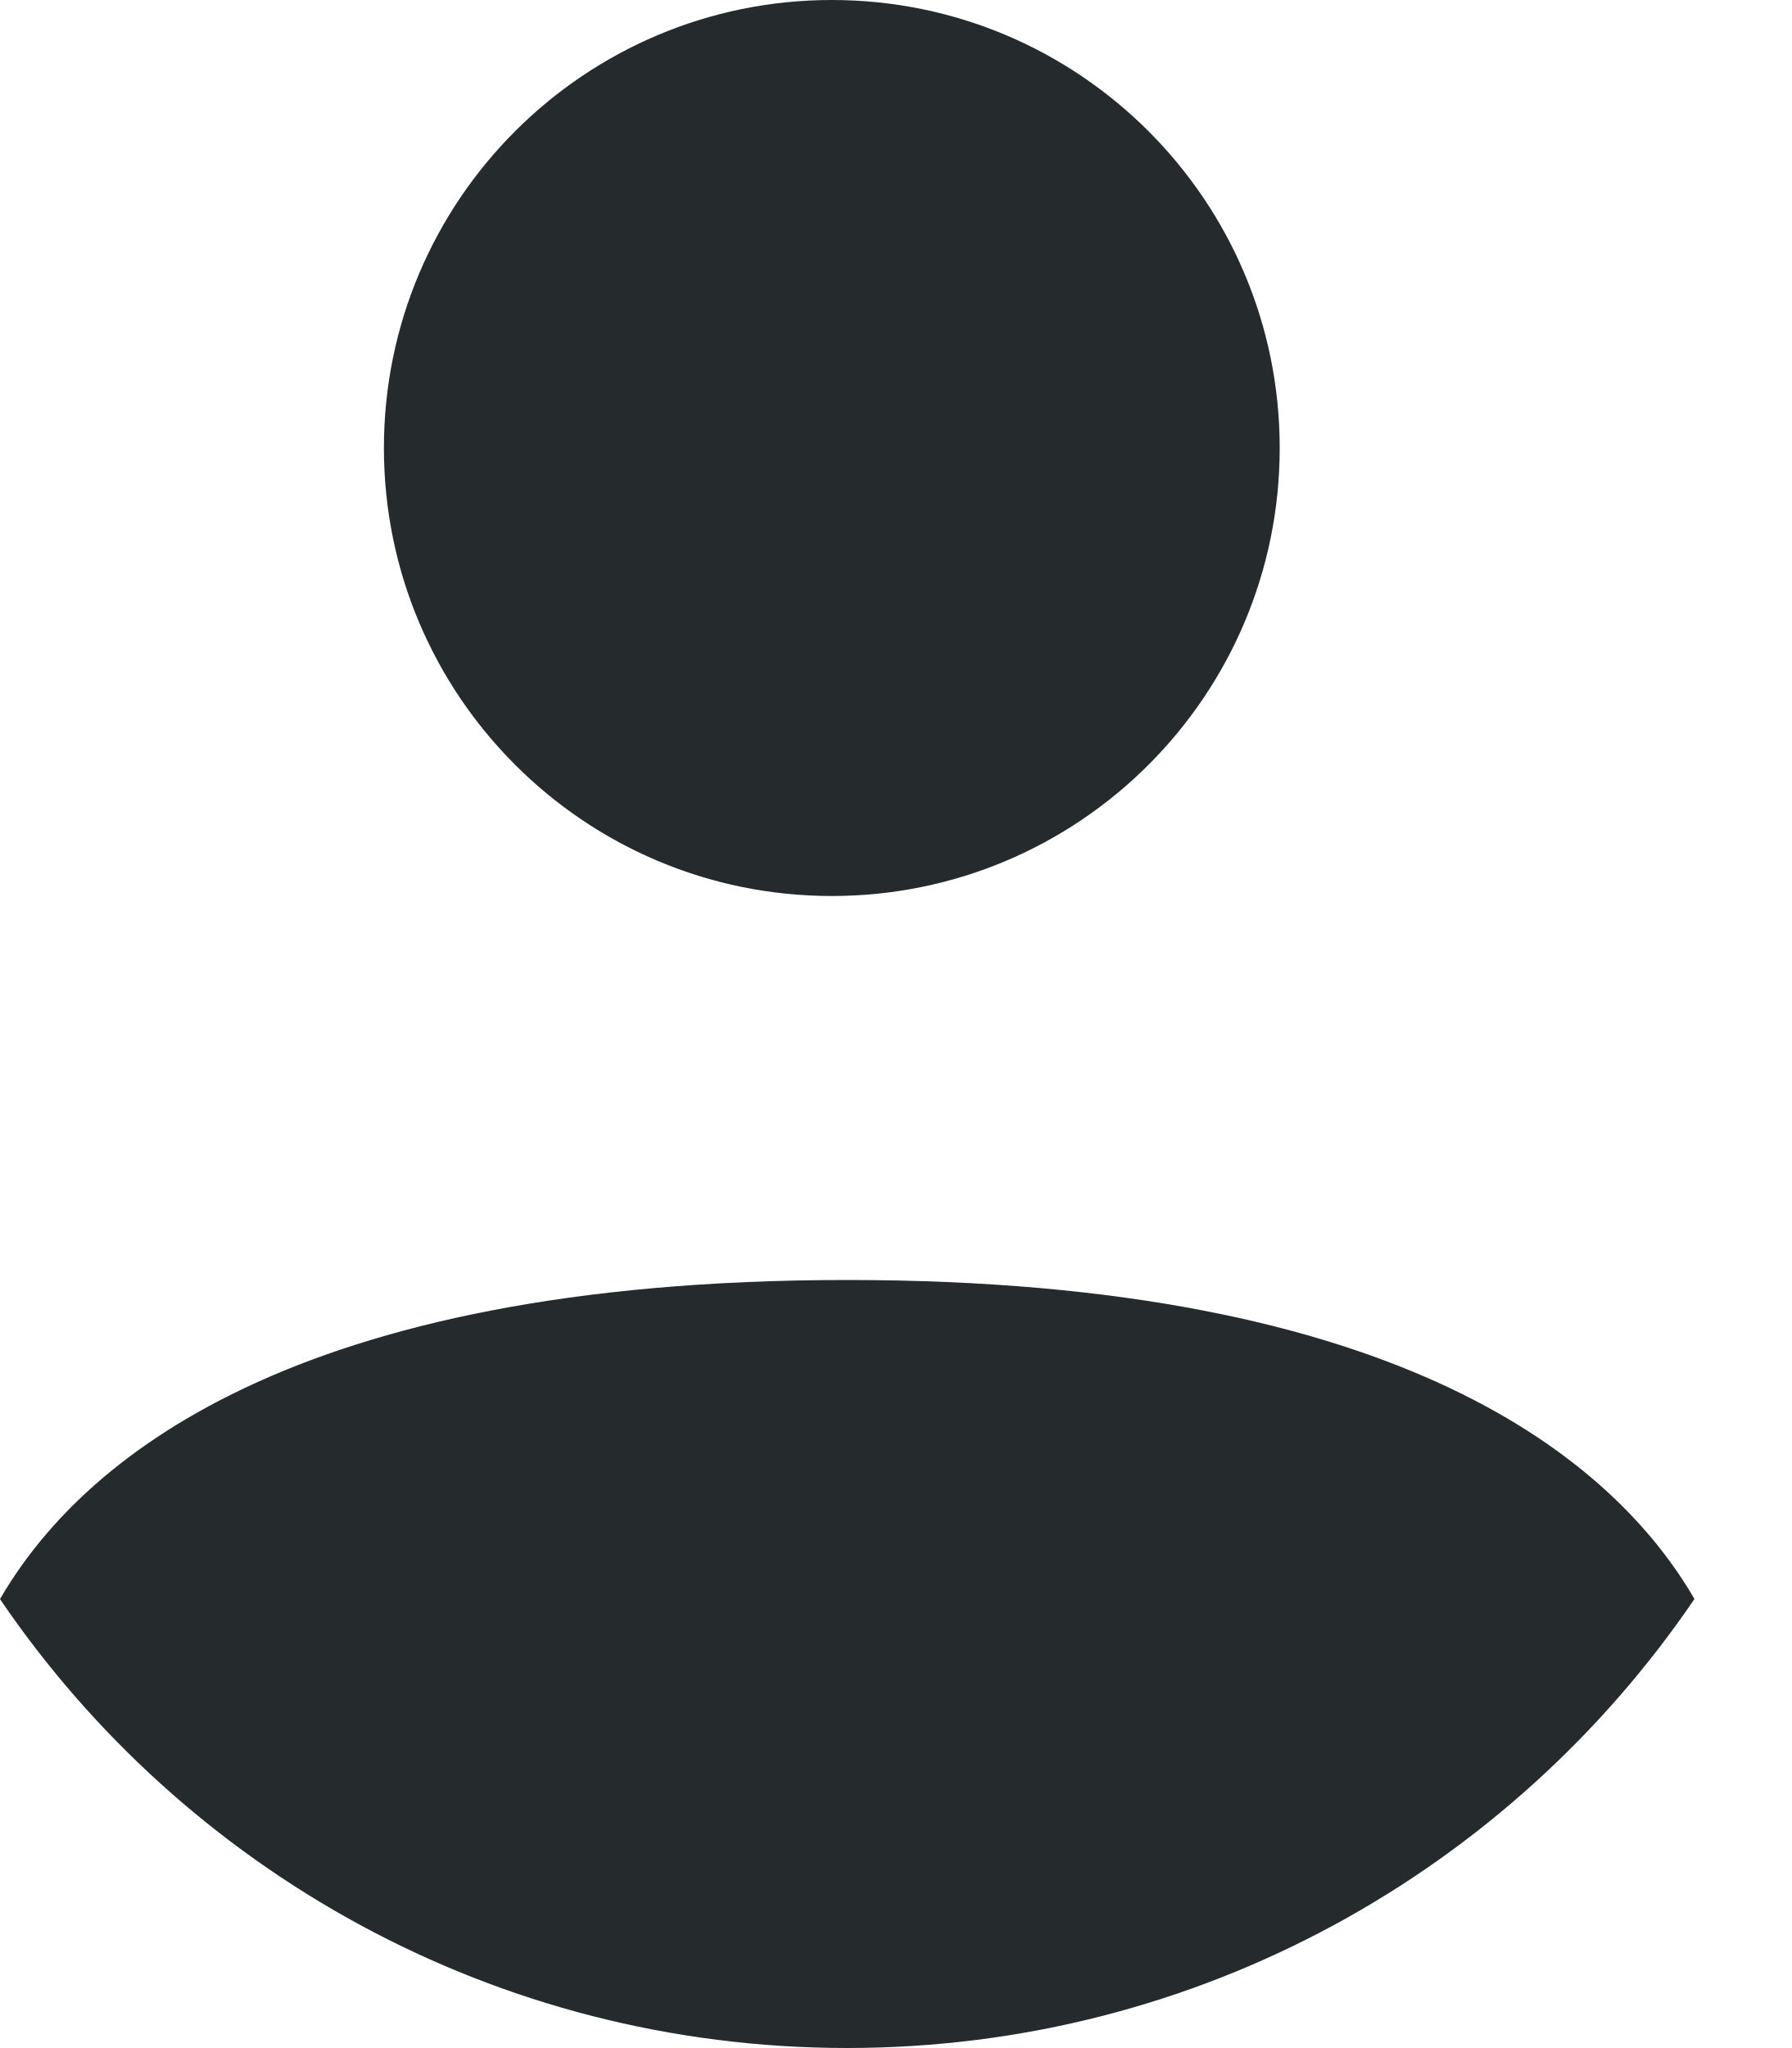
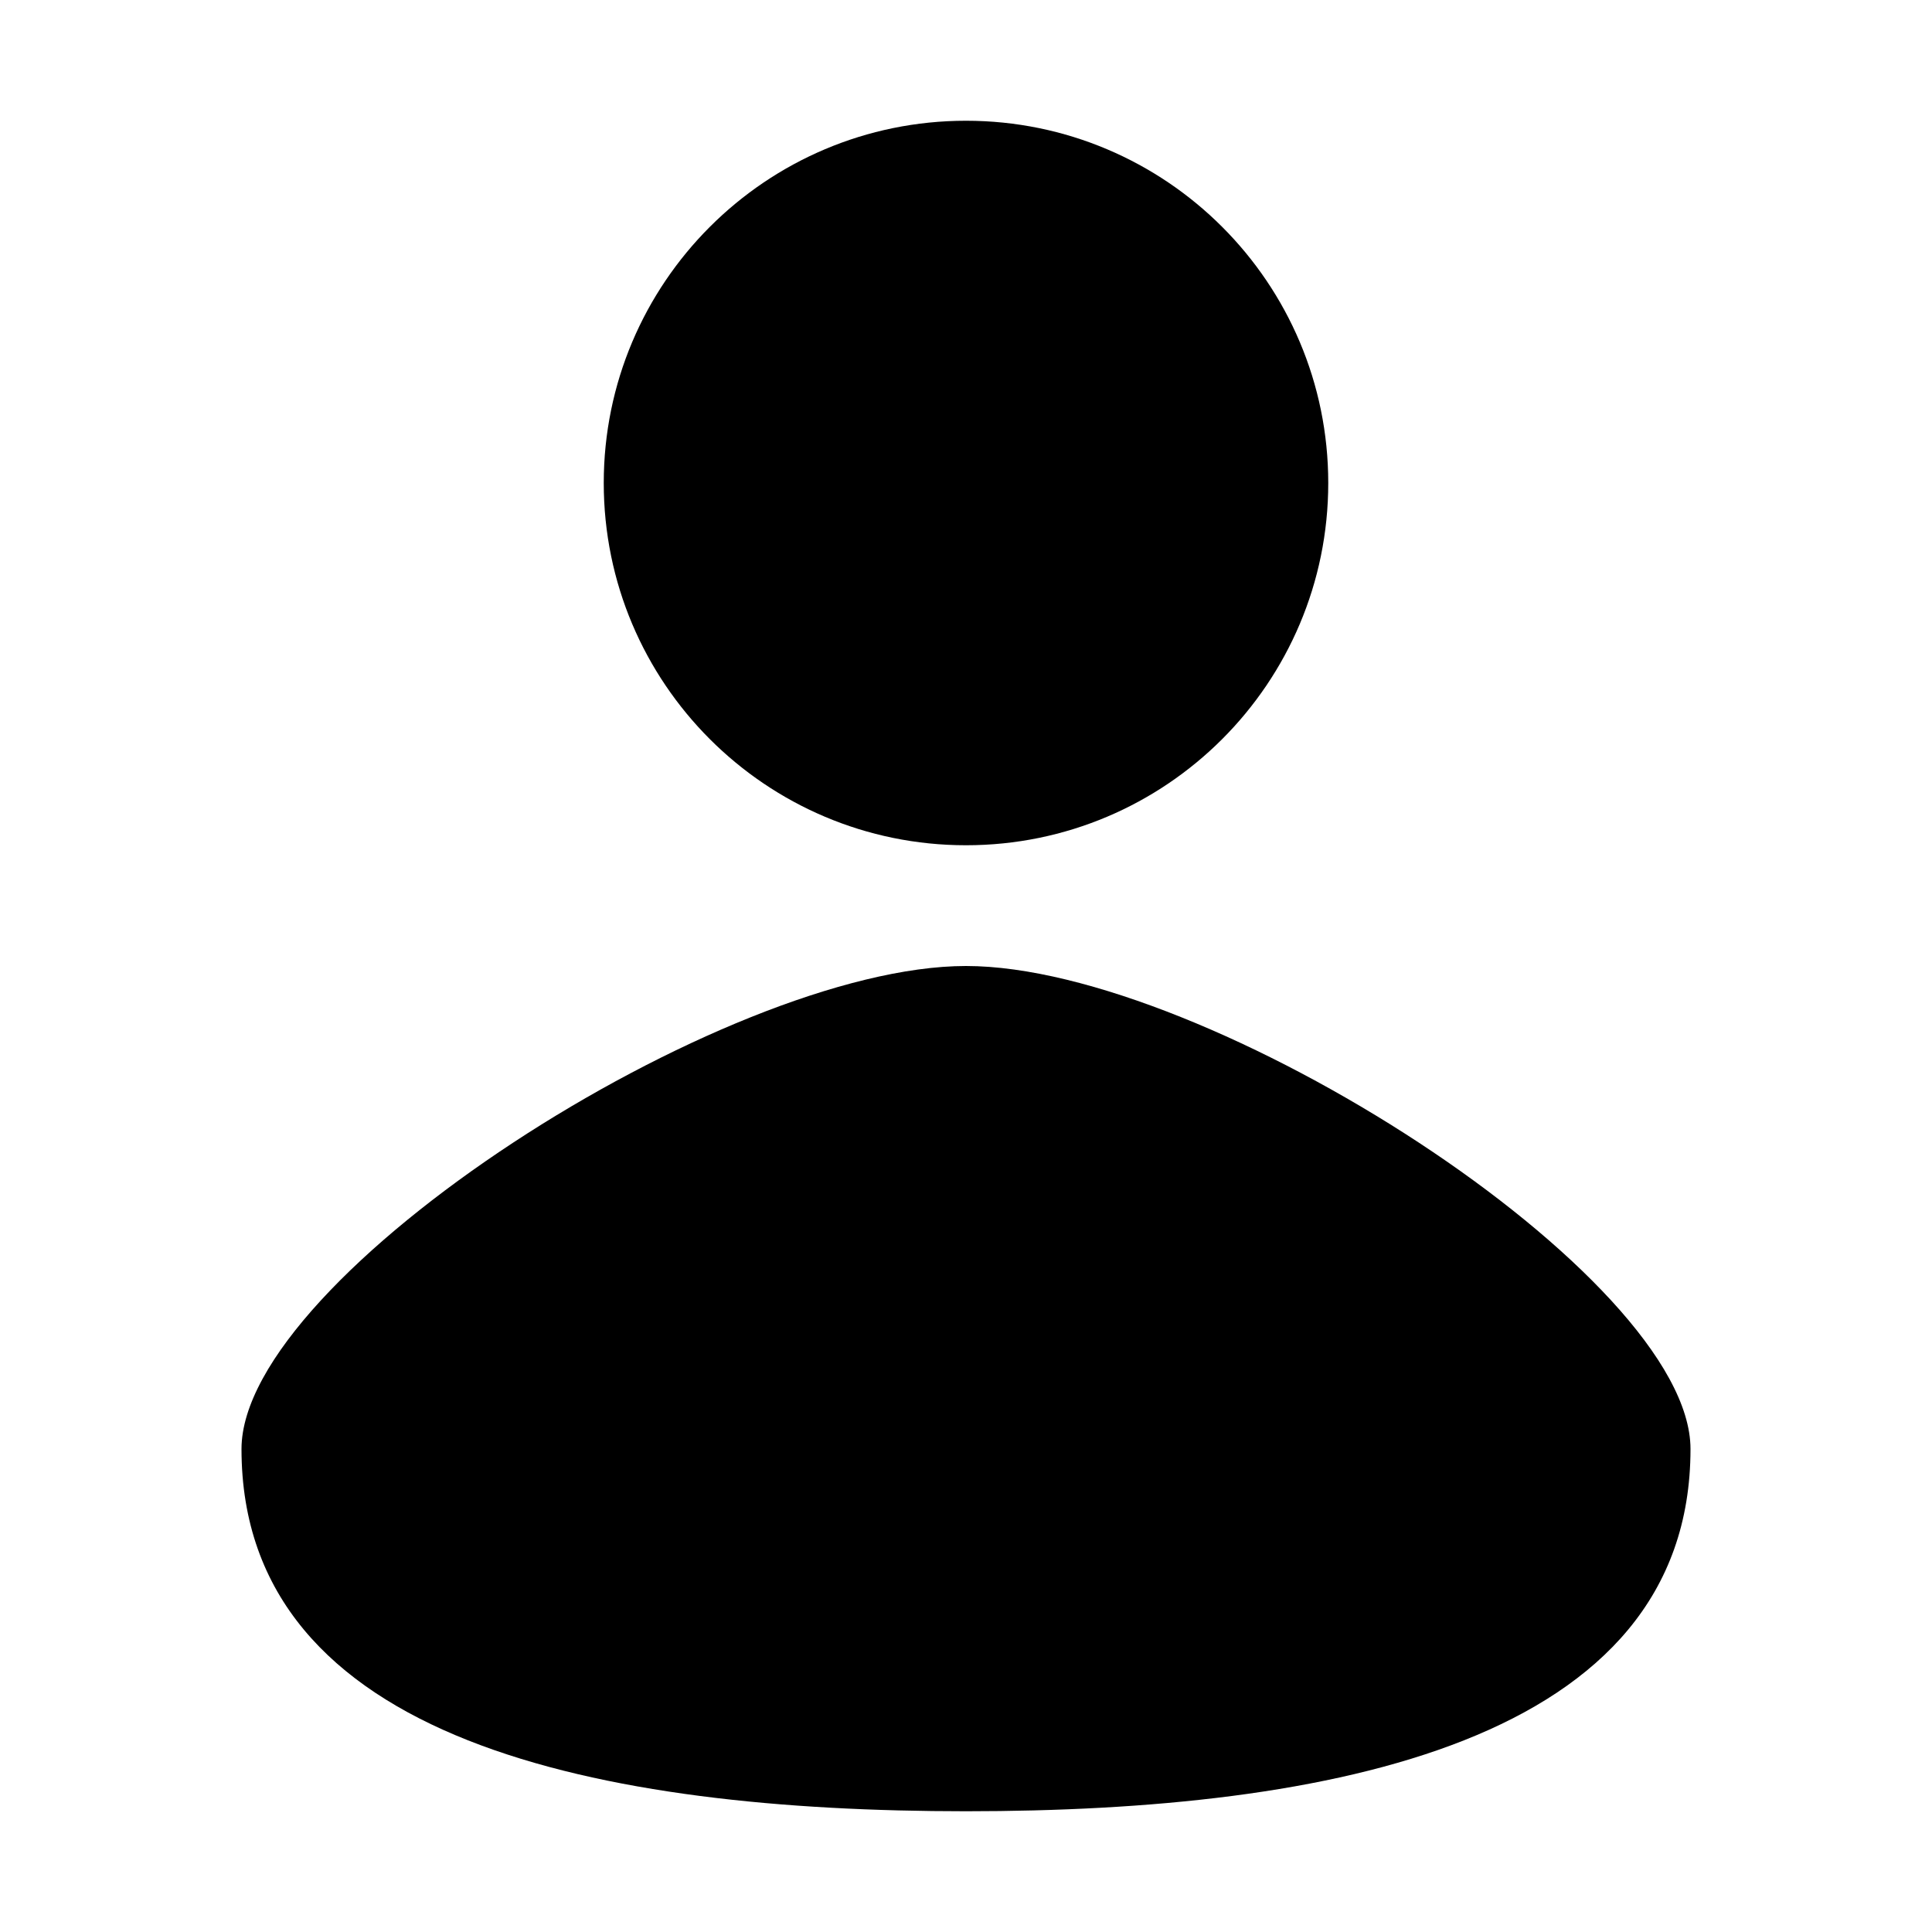
- <svg xmlns="http://www.w3.org/2000/svg" width="14px" height="16px" viewBox="0 0 14 16" version="1.1">
+ <svg xmlns="http://www.w3.org/2000/svg" width="16px" height="16px" viewBox="0 0 16 16" version="1.1">
  <defs />
  <g id="Page-1" stroke="none" stroke-width="1" fill="none" fill-rule="evenodd">
-     <circle id="Oval-1-Copy-2" fill="#252A2D" cx="6.5" cy="3.5" r="3.5" />
-     <path d="M13.241,12.492 C12.617,11.419 10.971,10 6.62,10 C2.269,10 0.623,11.419 8.84570195e-14,12.493 C1.439,14.61 3.867,16 6.62,16 C9.373,16 11.801,14.609 13.241,12.492 Z" id="Path-1-Copy-2" fill="#252A2D" />
+     <g id="Artboard-1-Copy" fill="#000000">
+       <circle id="Oval-1" cx="8" cy="4" r="3" />
+       <path d="M8,15 C11,15 14,14.433 14,12 C14,10.567 10,8 8,8 C6,8 2,10.567 2,12 C2,14.433 5,15 8,15 Z" id="Oval-1-Copy" />
+     </g>
  </g>
</svg>
